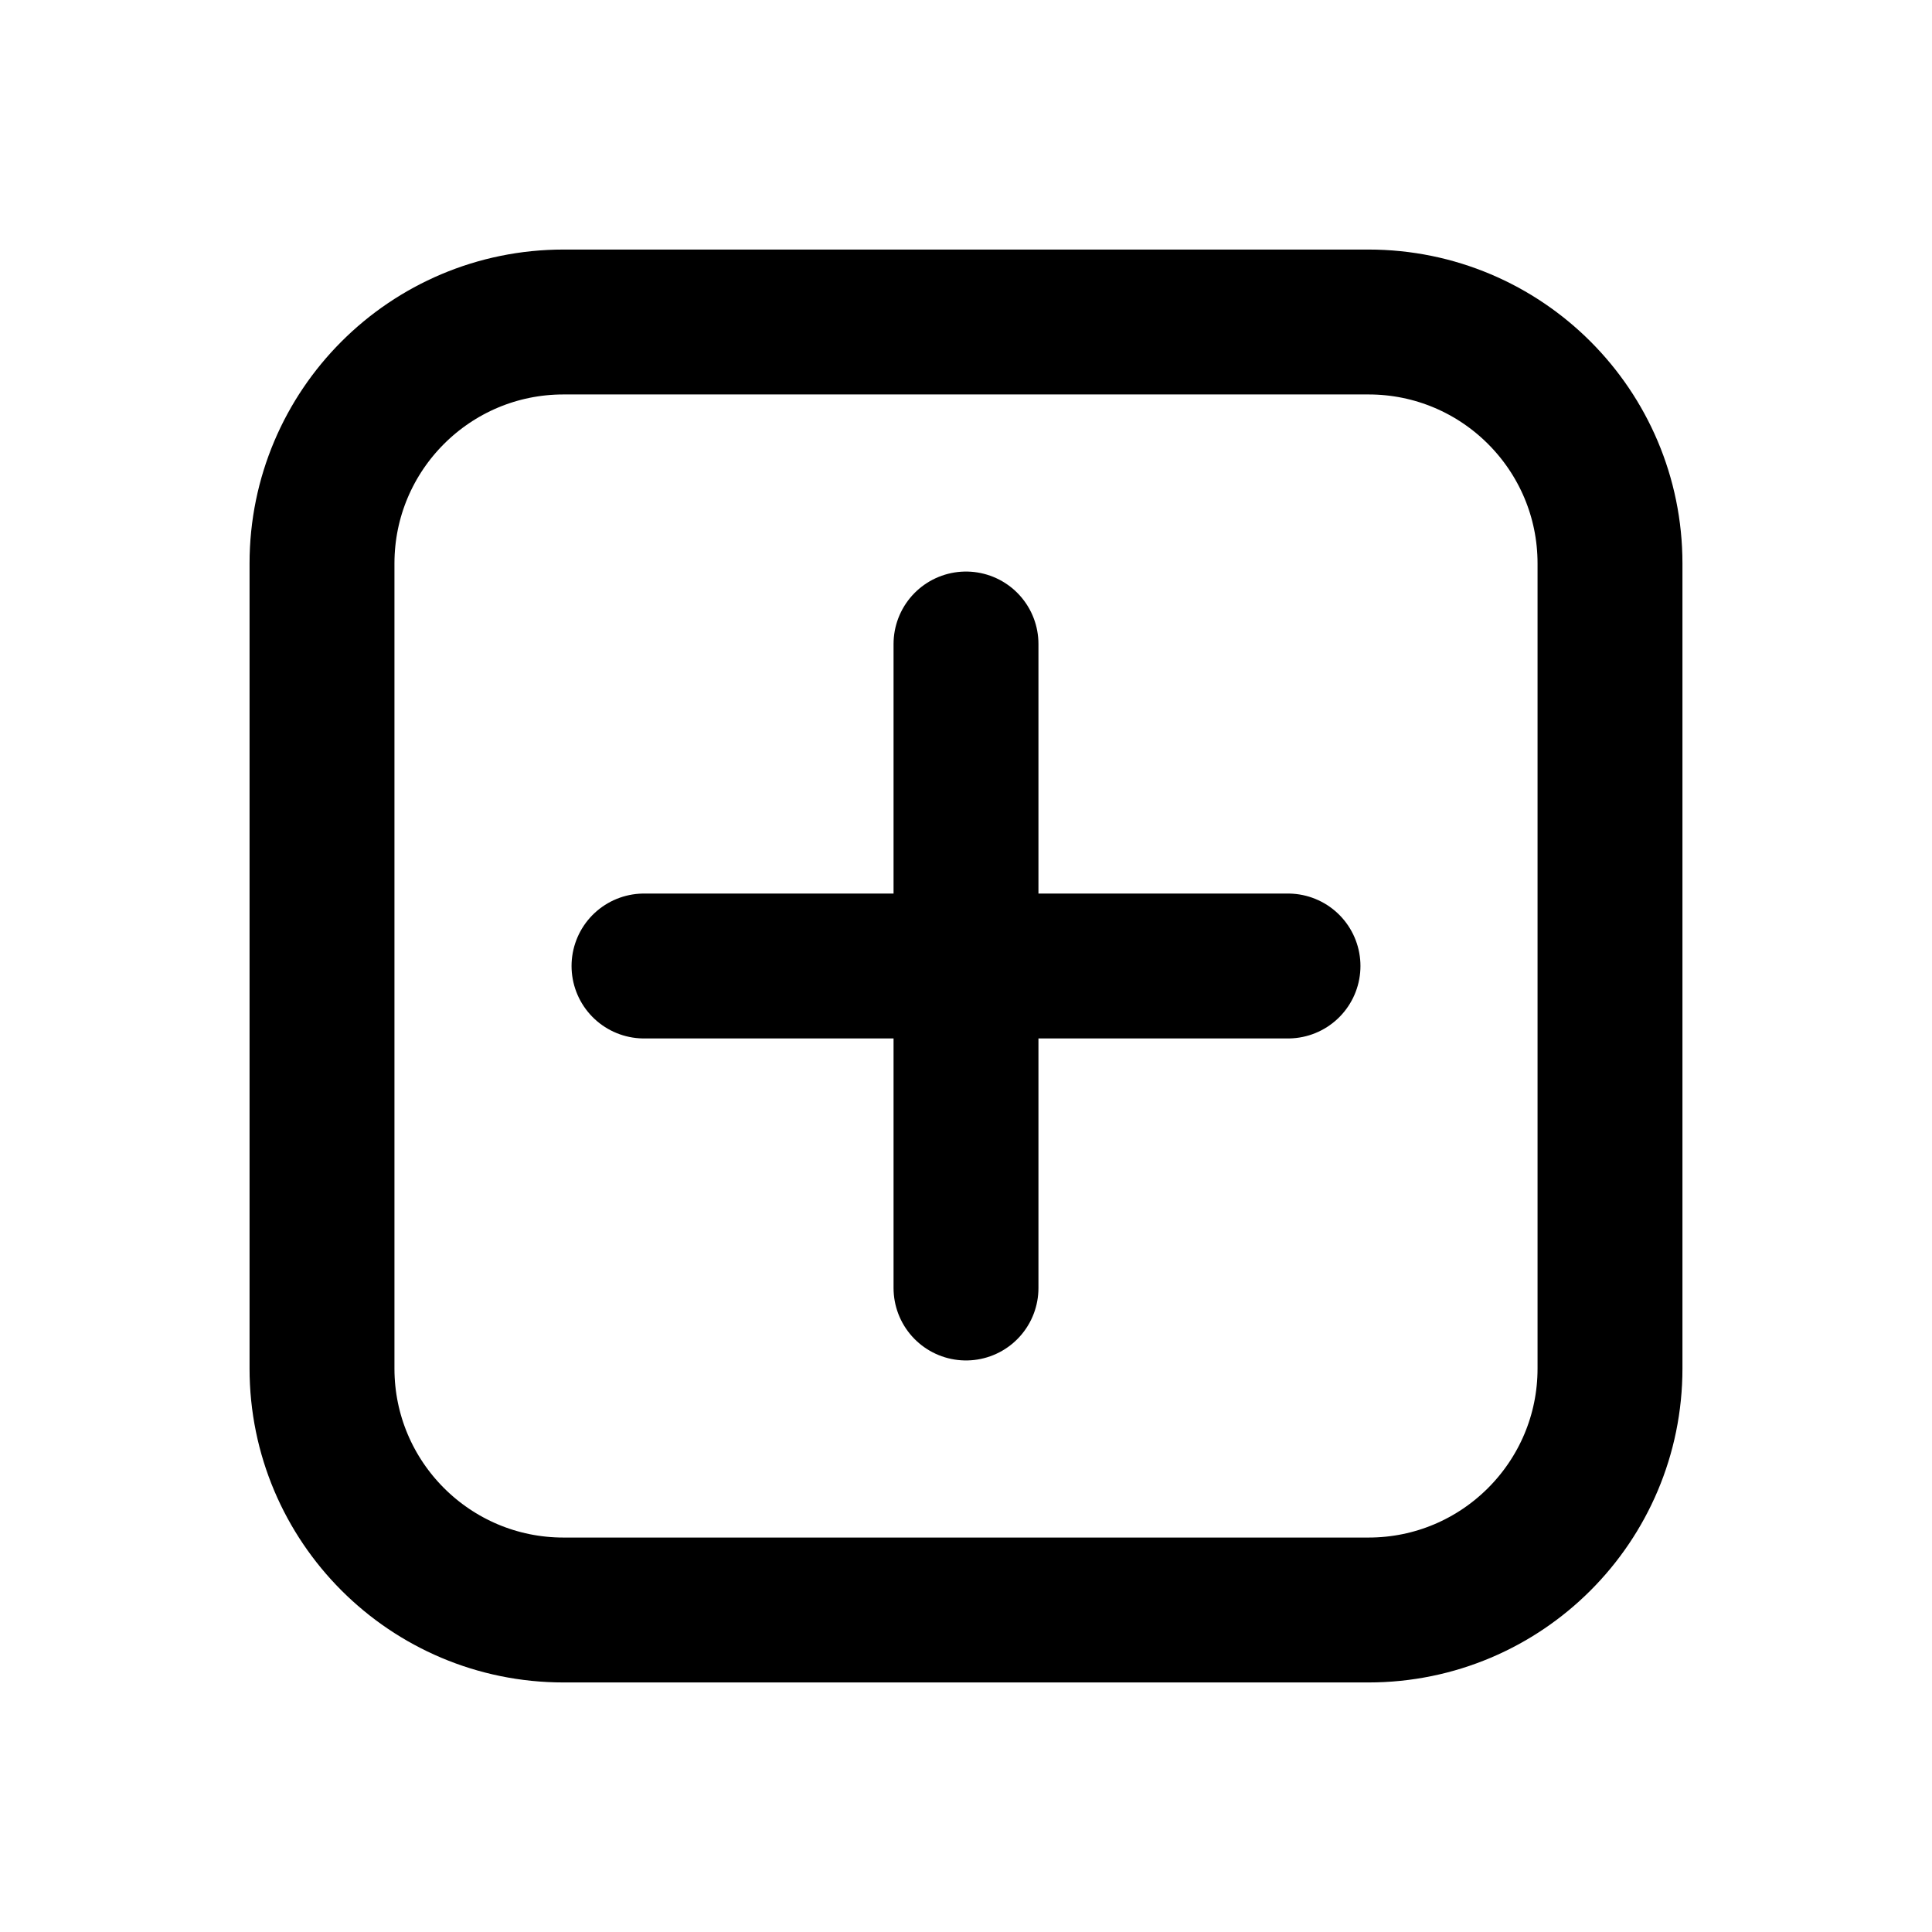
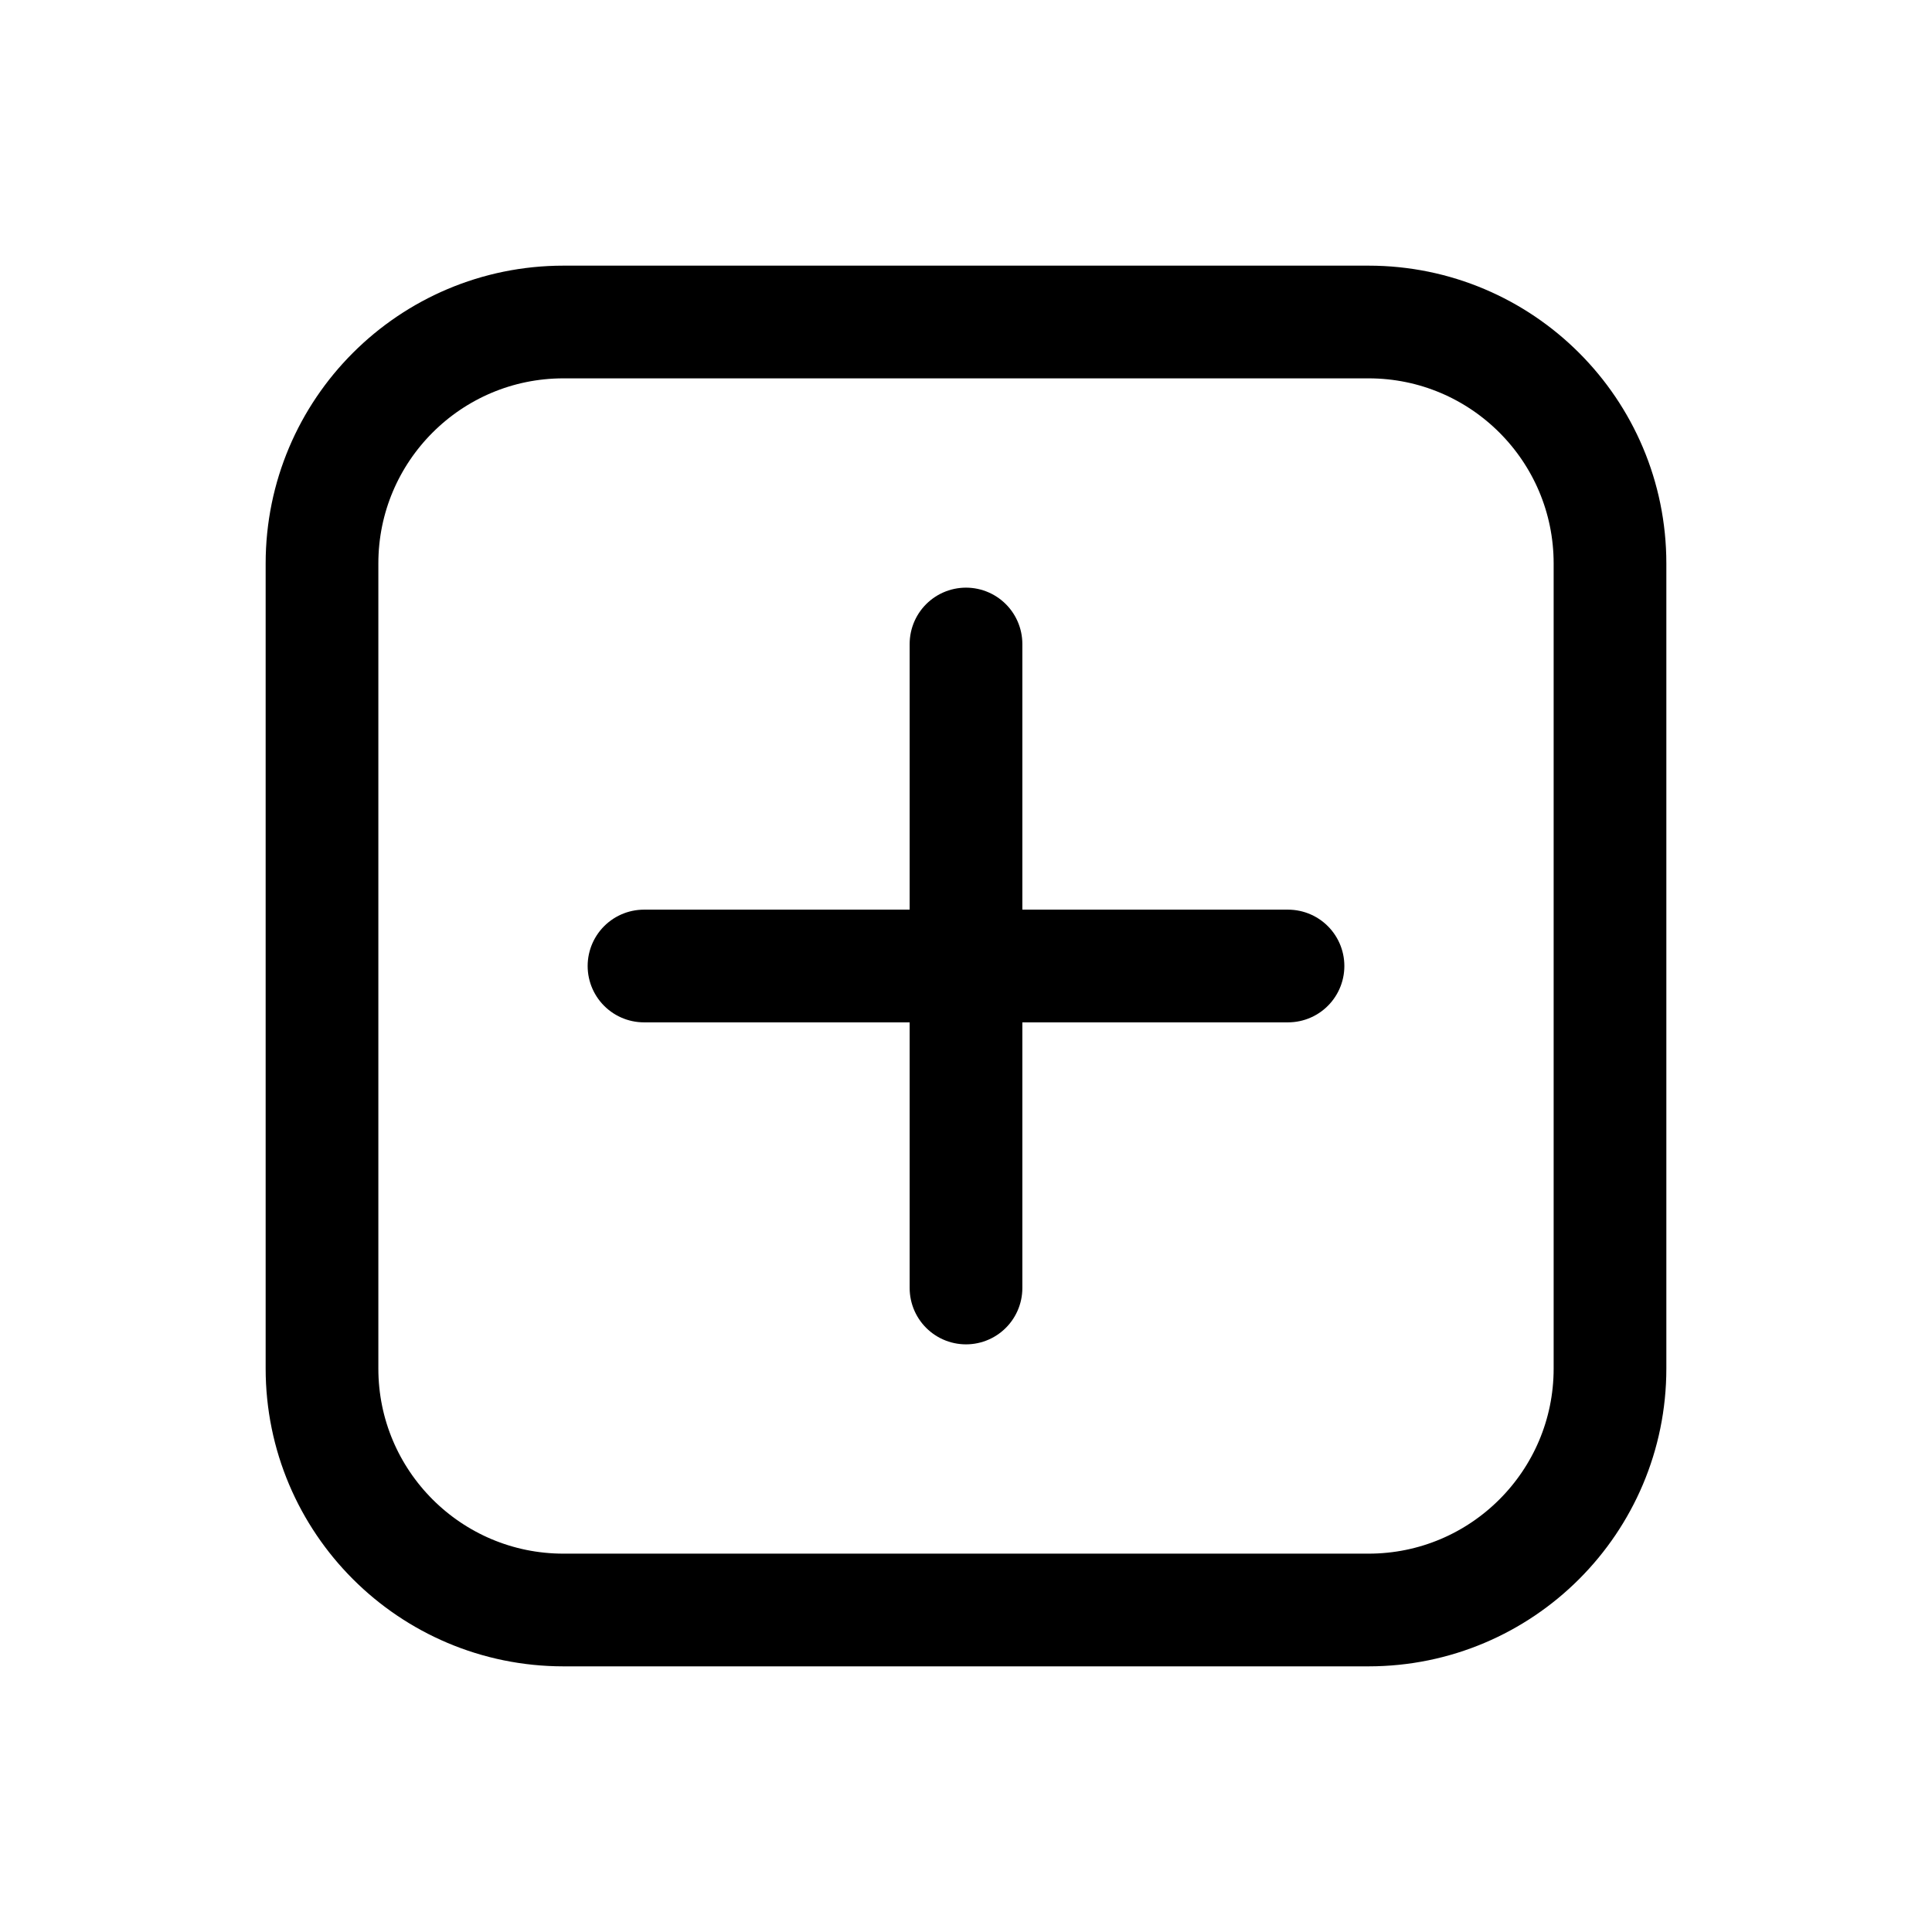
- <svg xmlns="http://www.w3.org/2000/svg" viewBox="0 0 24 24" fill="none" stroke="currentColor" stroke-width="1.8" stroke-linecap="round" stroke-linejoin="round">
+ <svg xmlns="http://www.w3.org/2000/svg" viewBox="0 0 24 24" fill="none" stroke="currentColor" stroke-width="1.4" stroke-linecap="round" stroke-linejoin="round">
  <rect x="4" y="4" width="16" height="16" rx="3" />
  <path d="M12 8v8" />
  <path d="M8 12h8" />
</svg>
